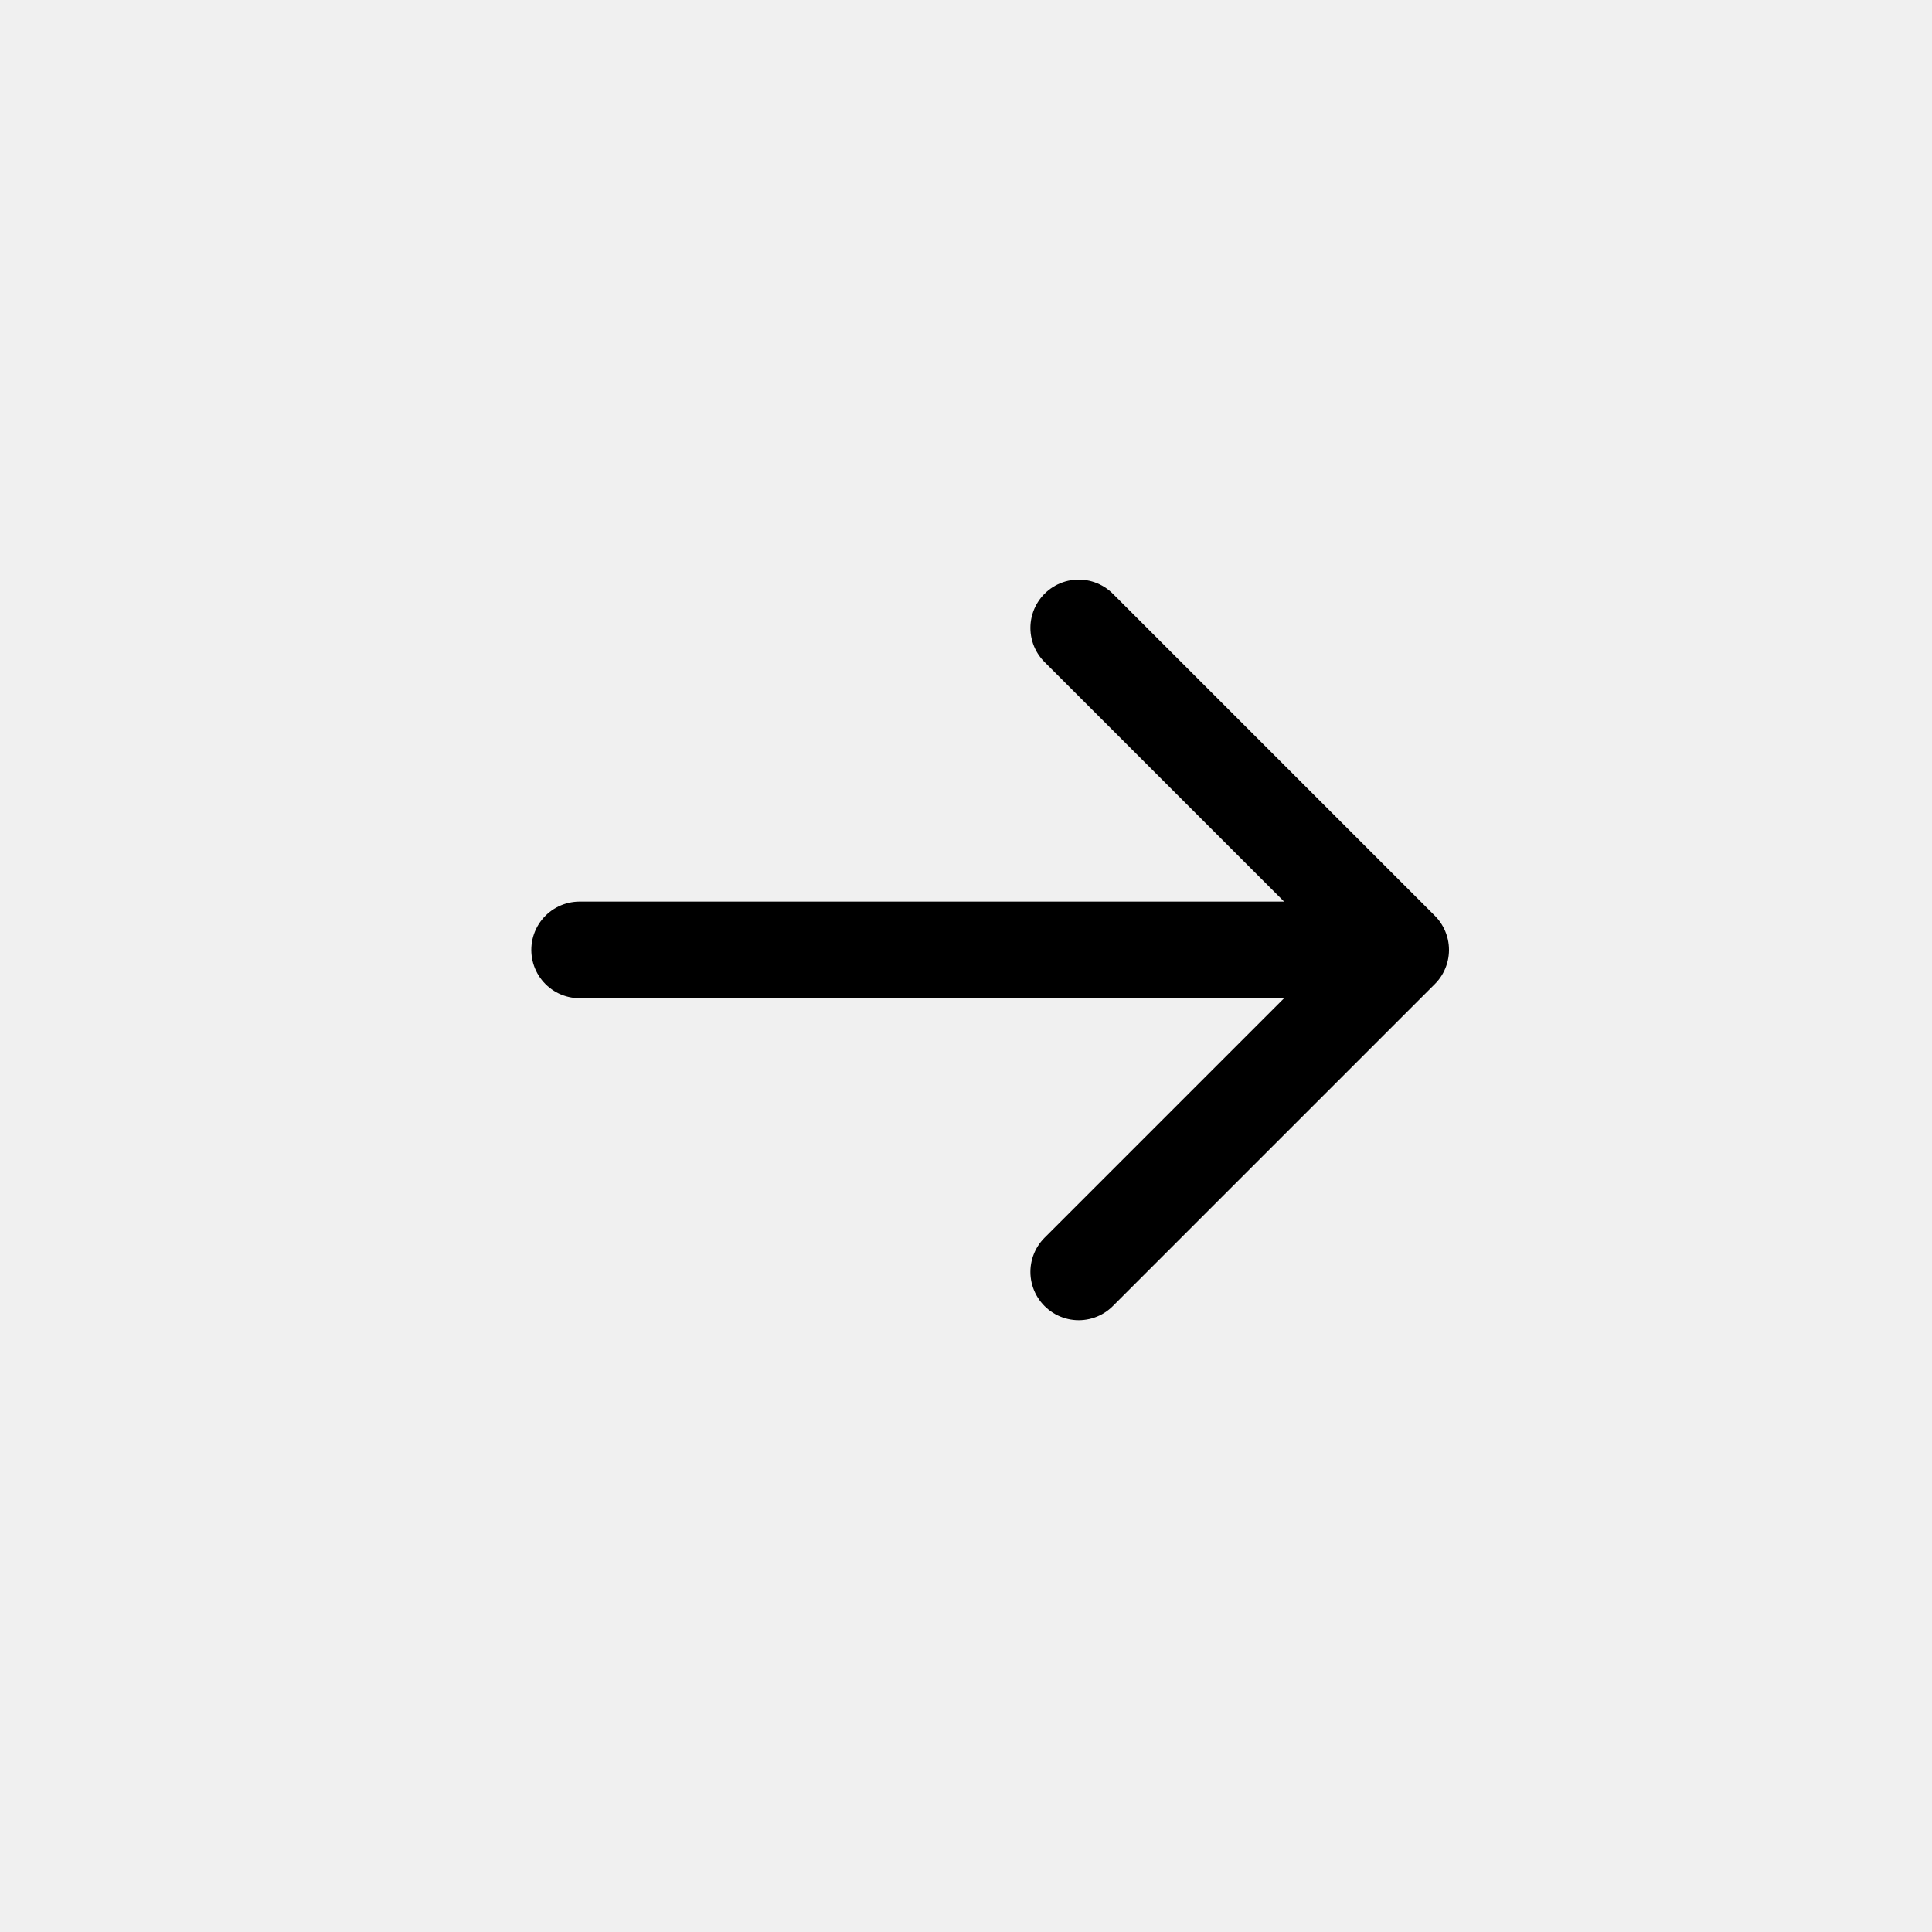
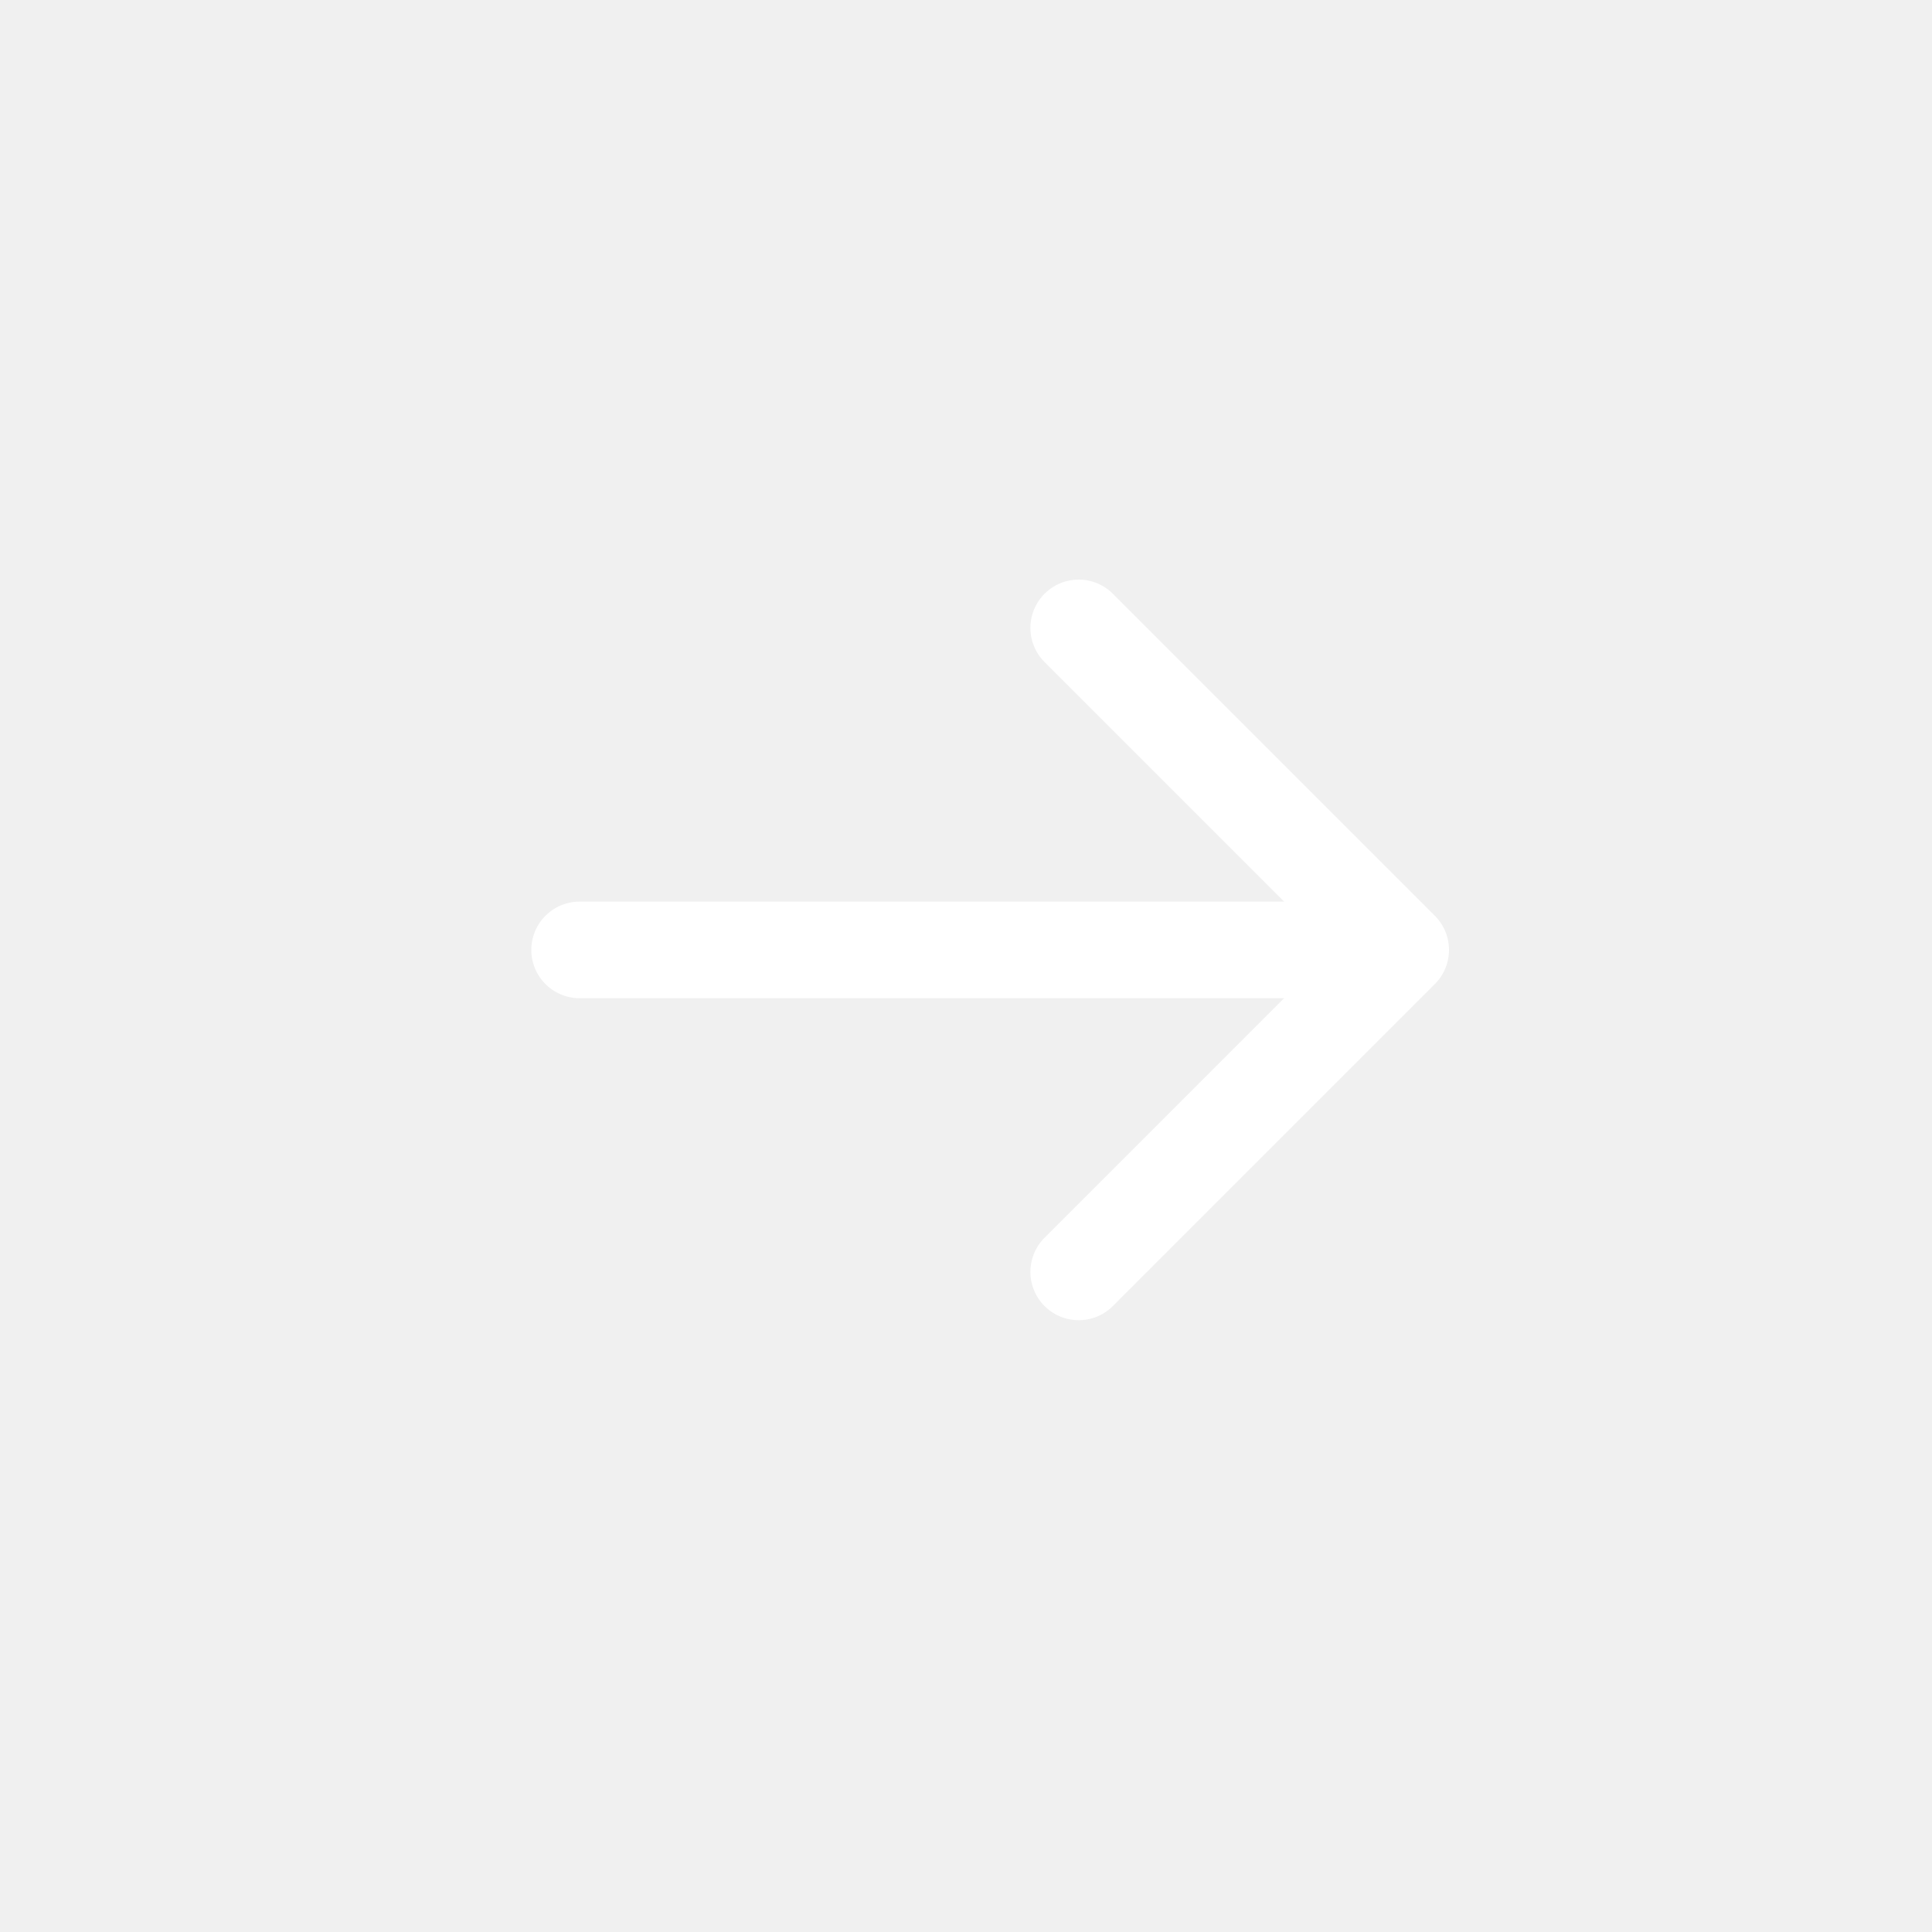
<svg xmlns="http://www.w3.org/2000/svg" width="30" height="30" viewBox="0 0 30 30" fill="none">
-   <path d="M16.75 9.75L21.75 14.75L16.75 19.75" stroke="black" stroke-width="1.5" stroke-linecap="round" stroke-linejoin="round" />
-   <line x1="20.5" y1="14.75" x2="9" y2="14.75" stroke="black" stroke-width="1.5" stroke-linecap="round" stroke-linejoin="round" />
+   <path d="M16.75 9.75L21.75 14.75L16.75 19.75" stroke="white" stroke-width="1.5" stroke-linecap="round" stroke-linejoin="round" />
+   <line x1="20.5" y1="14.75" x2="9" y2="14.75" stroke="white" stroke-width="1.5" stroke-linecap="round" stroke-linejoin="round" />
</svg>
